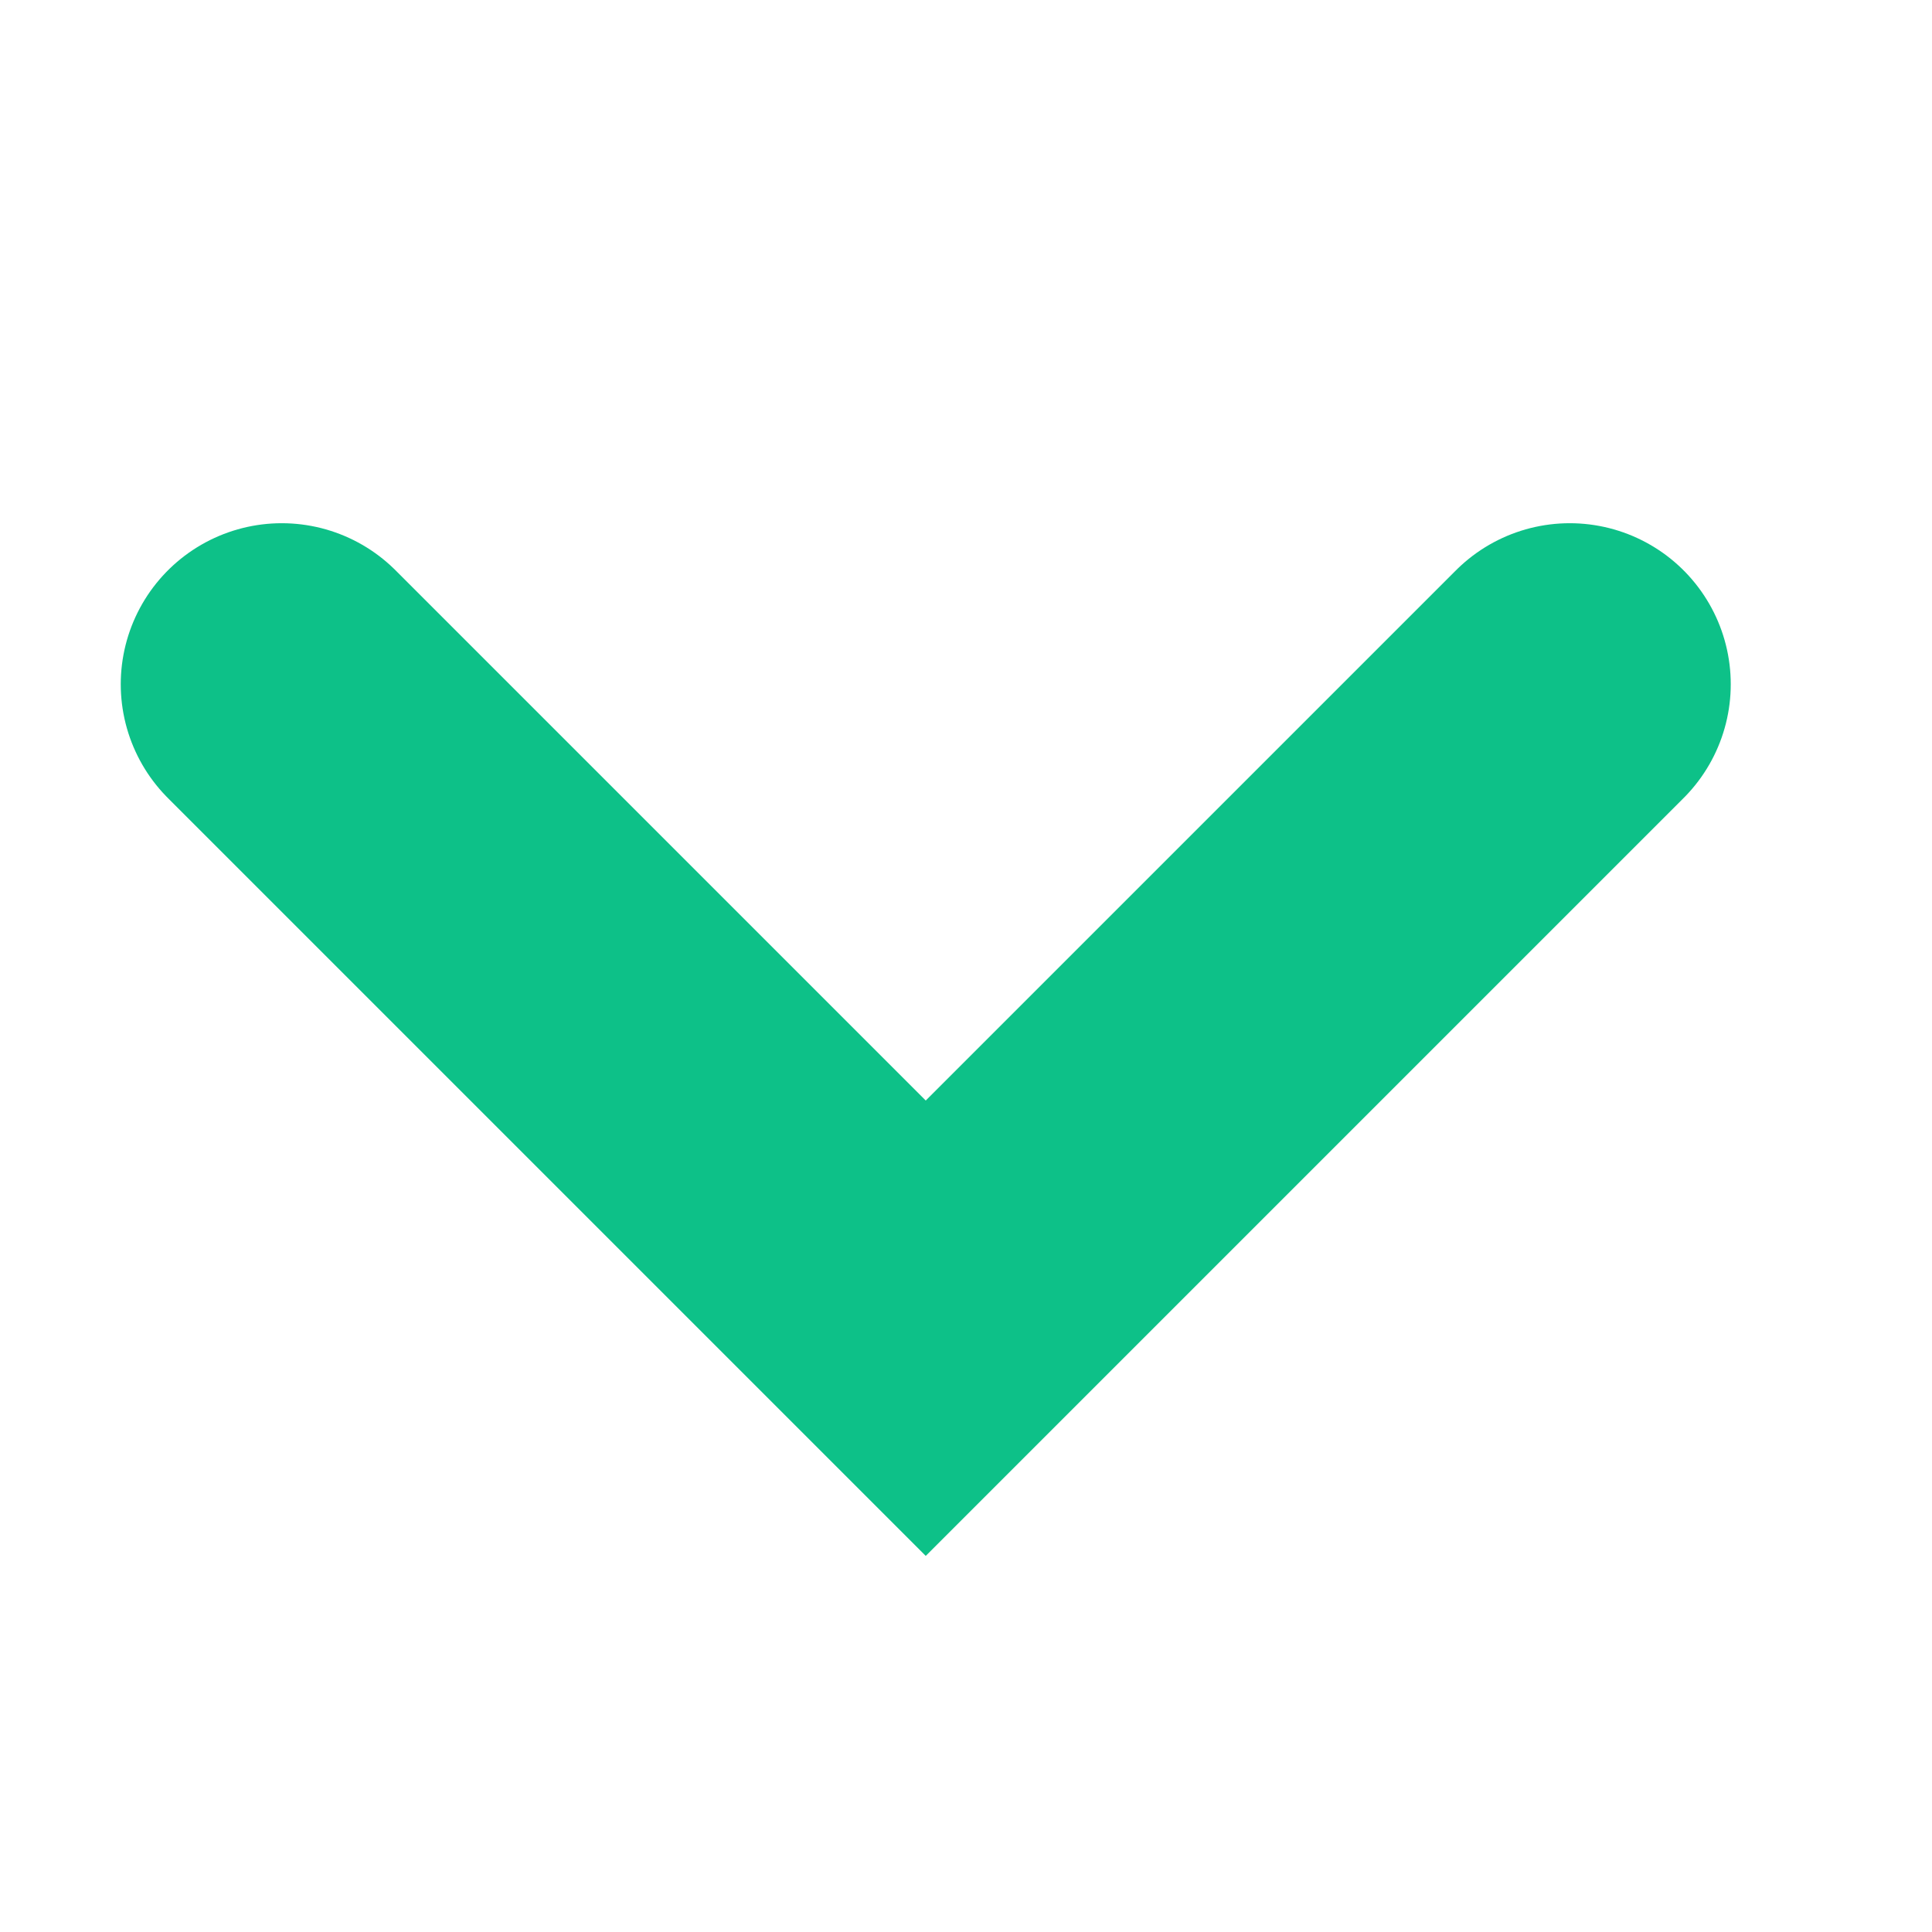
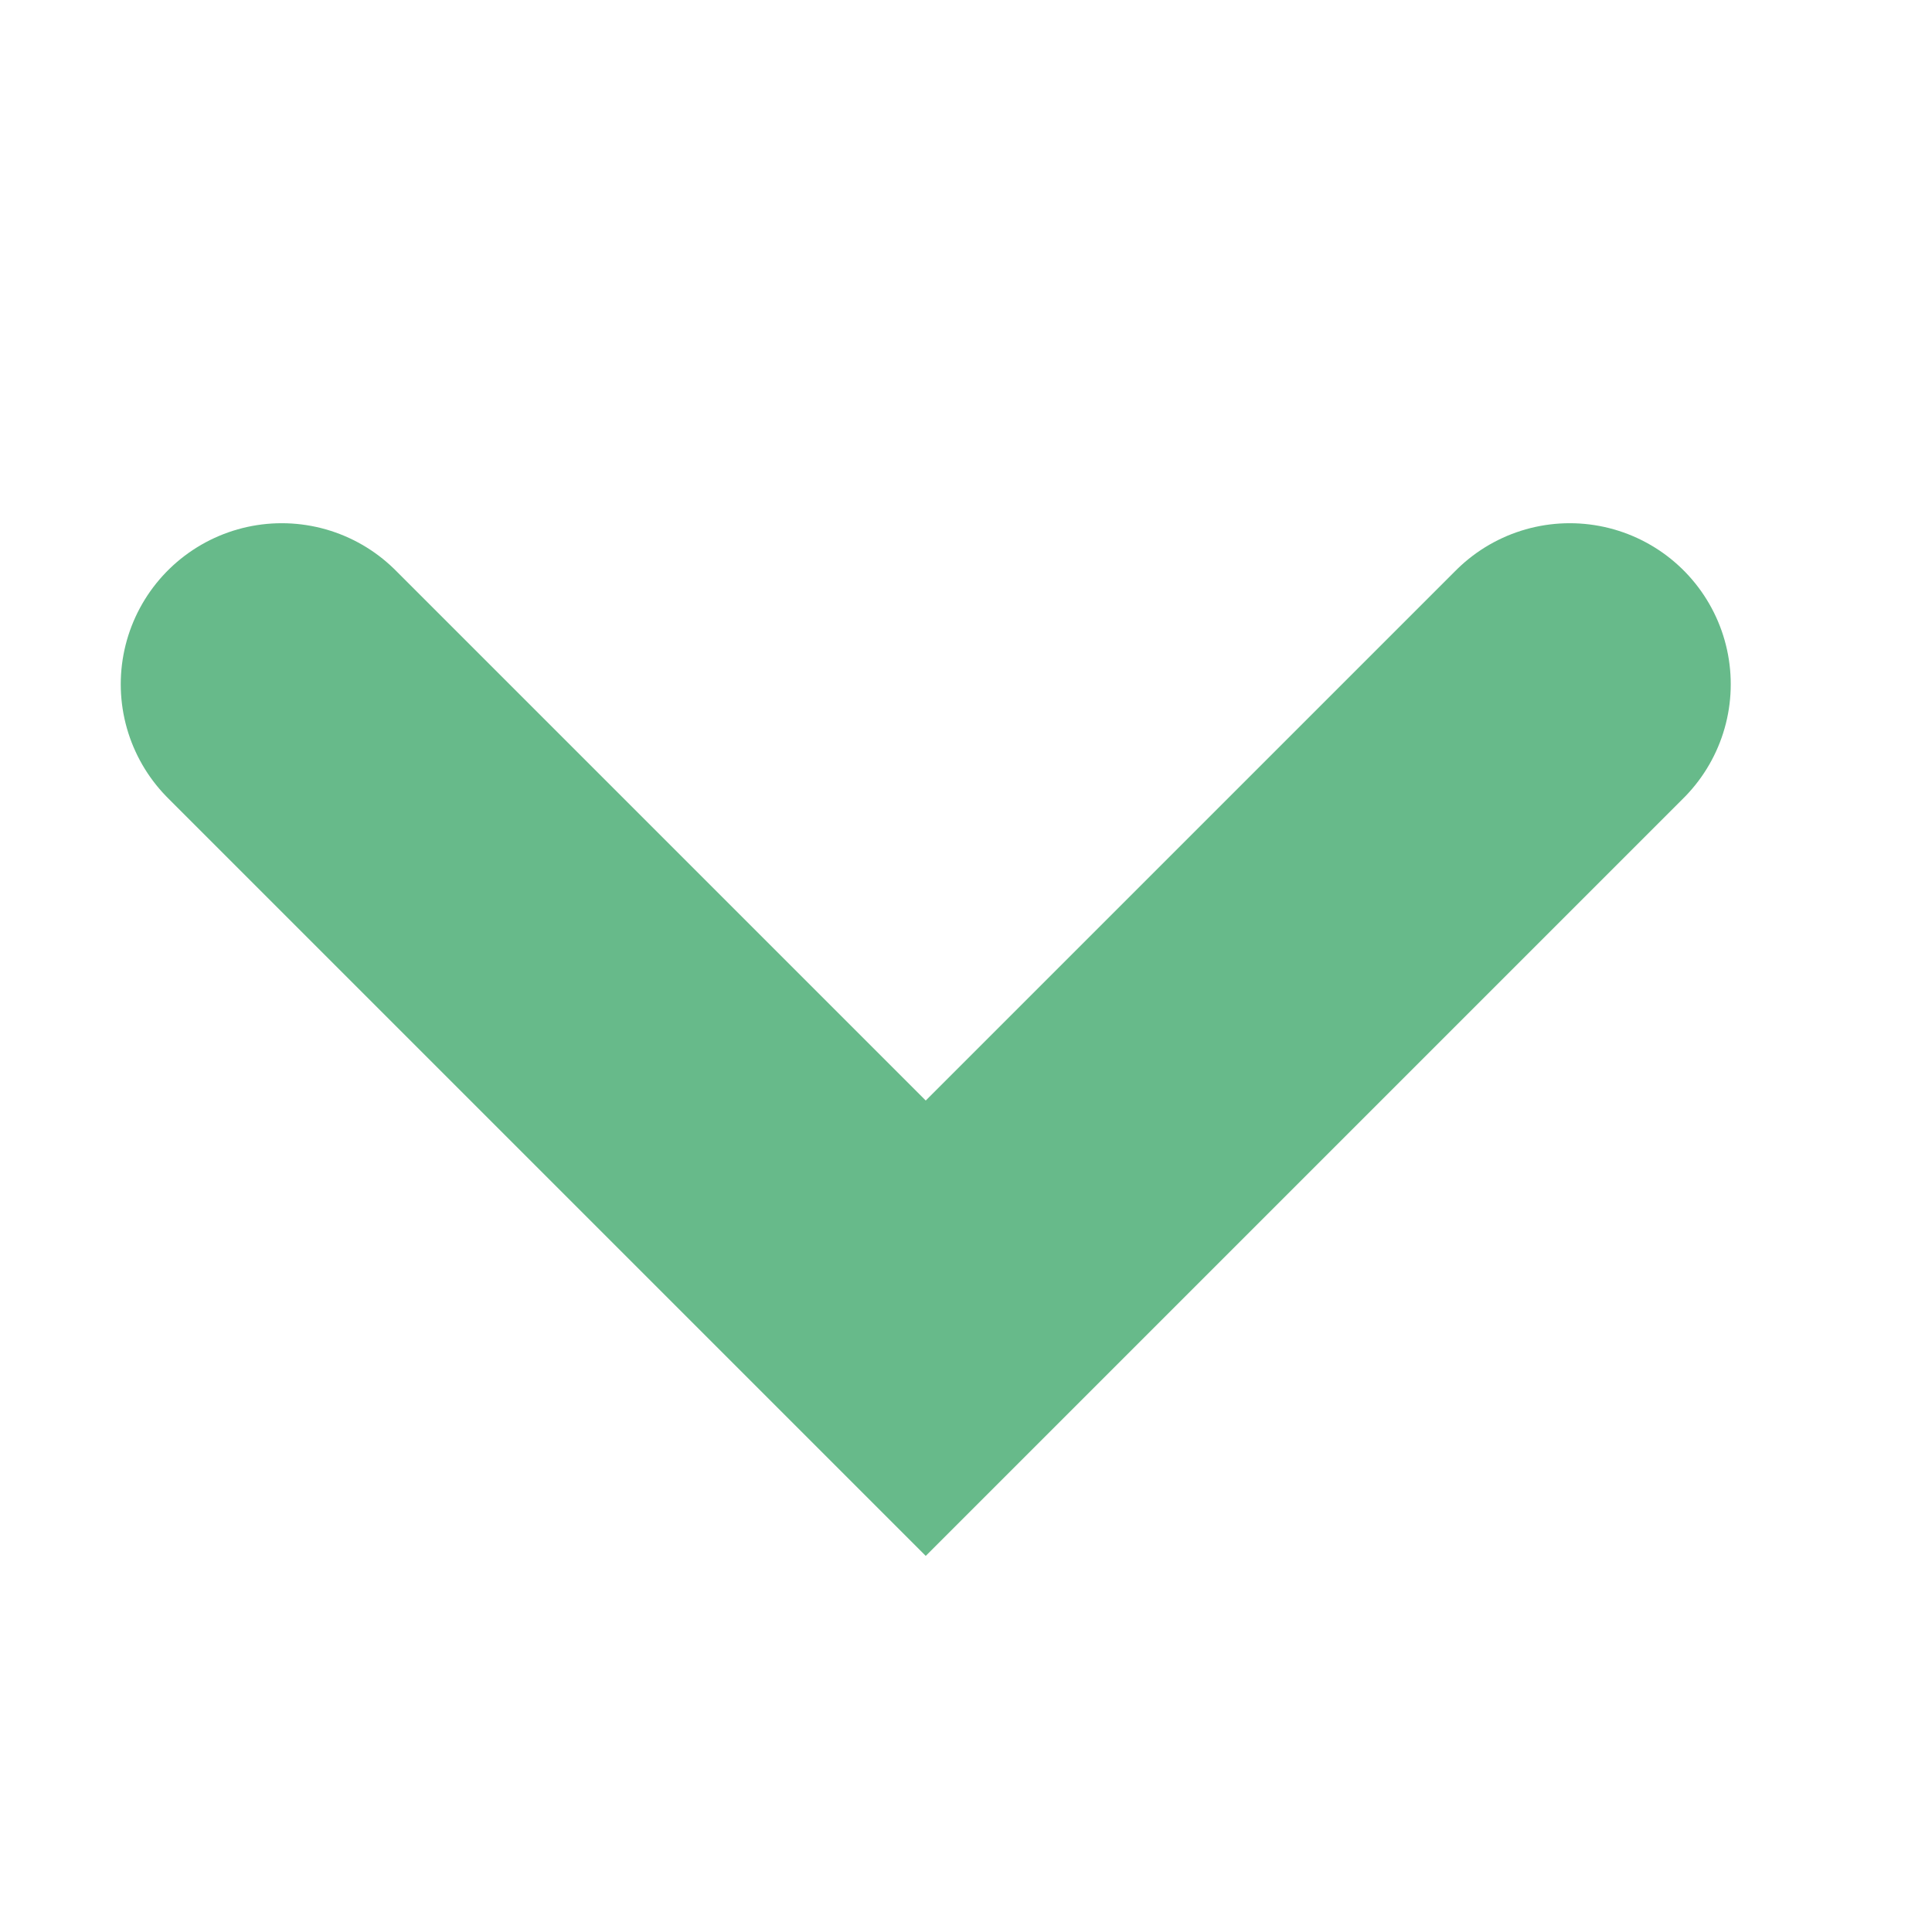
<svg xmlns="http://www.w3.org/2000/svg" width="12" height="12" viewBox="0 0 12 12">
  <g id="expand_collaspe" data-name="expand collaspe" transform="translate(-524)">
    <rect id="Rectangle_44" data-name="Rectangle 44" width="12" height="12" transform="translate(524)" fill="none" />
-     <path id="Path_32" data-name="Path 32" d="M571.747-5149.552l4,4,4-4" transform="translate(-45.997 5153.802)" fill="none" stroke="#0dc188" stroke-linecap="round" stroke-width="2" />
+     <path id="Path_32" data-name="Path 32" d="M571.747-5149.552l4,4,4-4" transform="translate(-45.997 5153.802)" fill="none" stroke="#67ba8a" stroke-linecap="round" stroke-width="2" />
  </g>
</svg>
